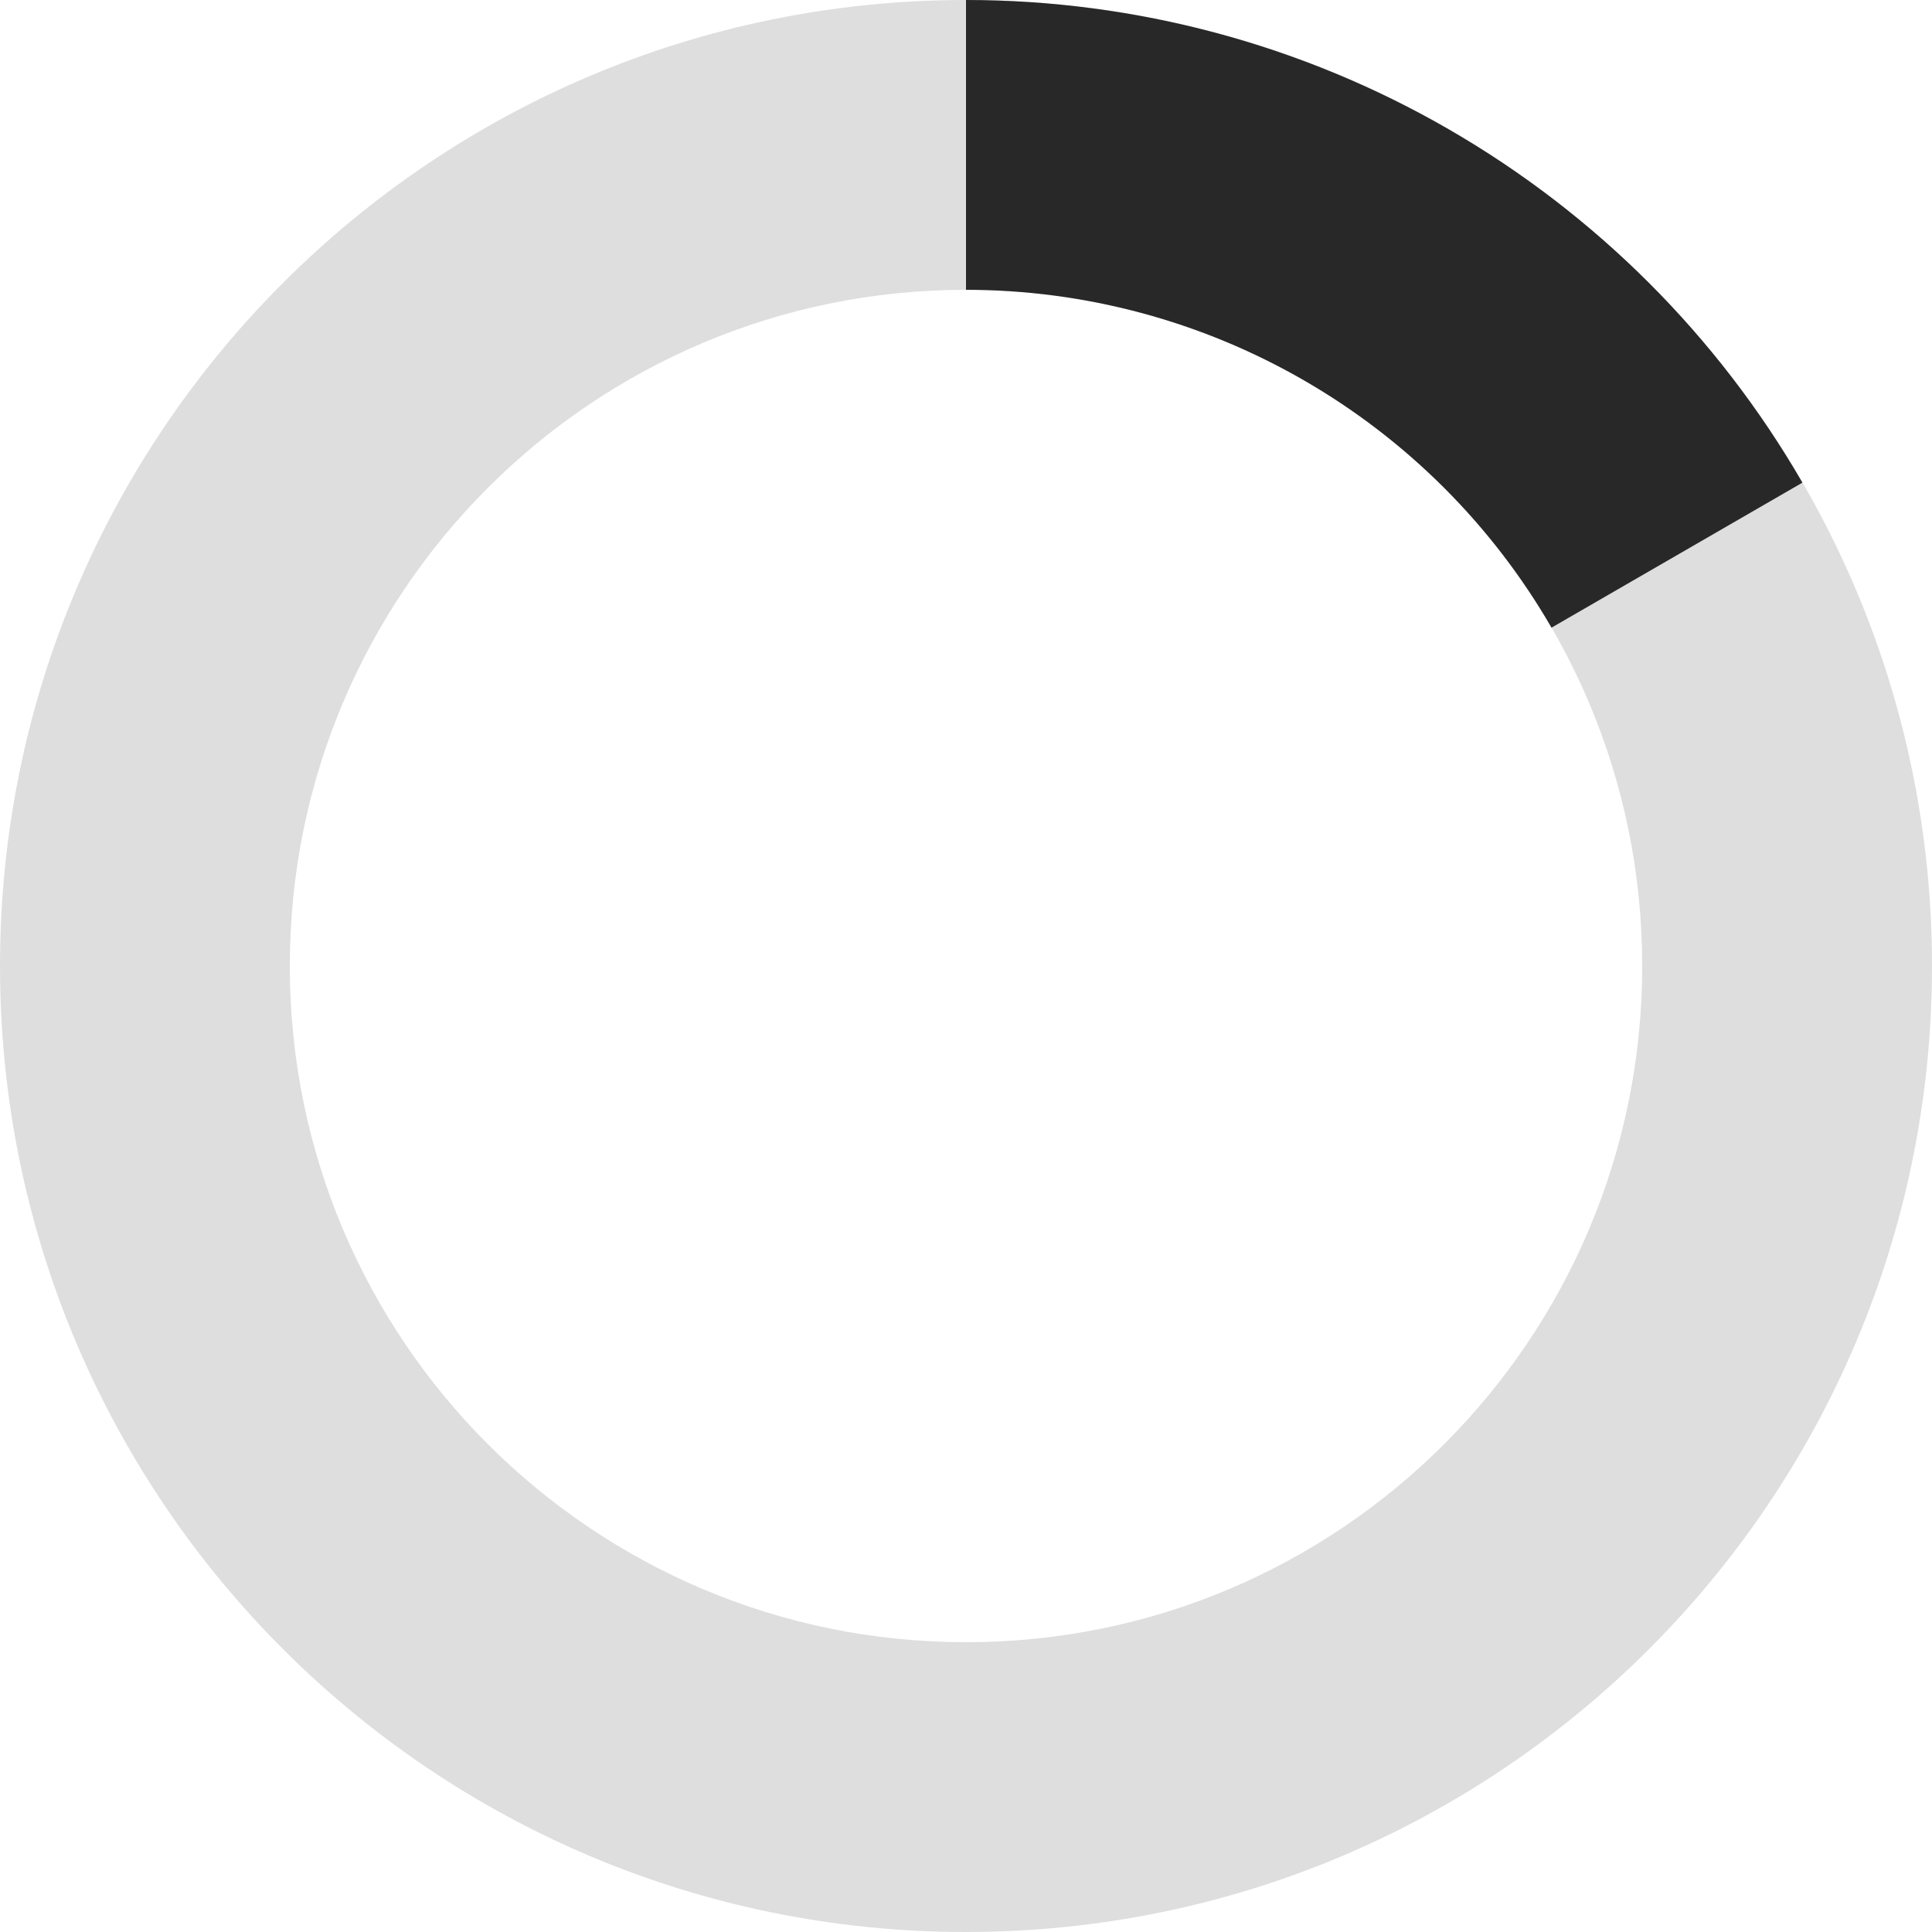
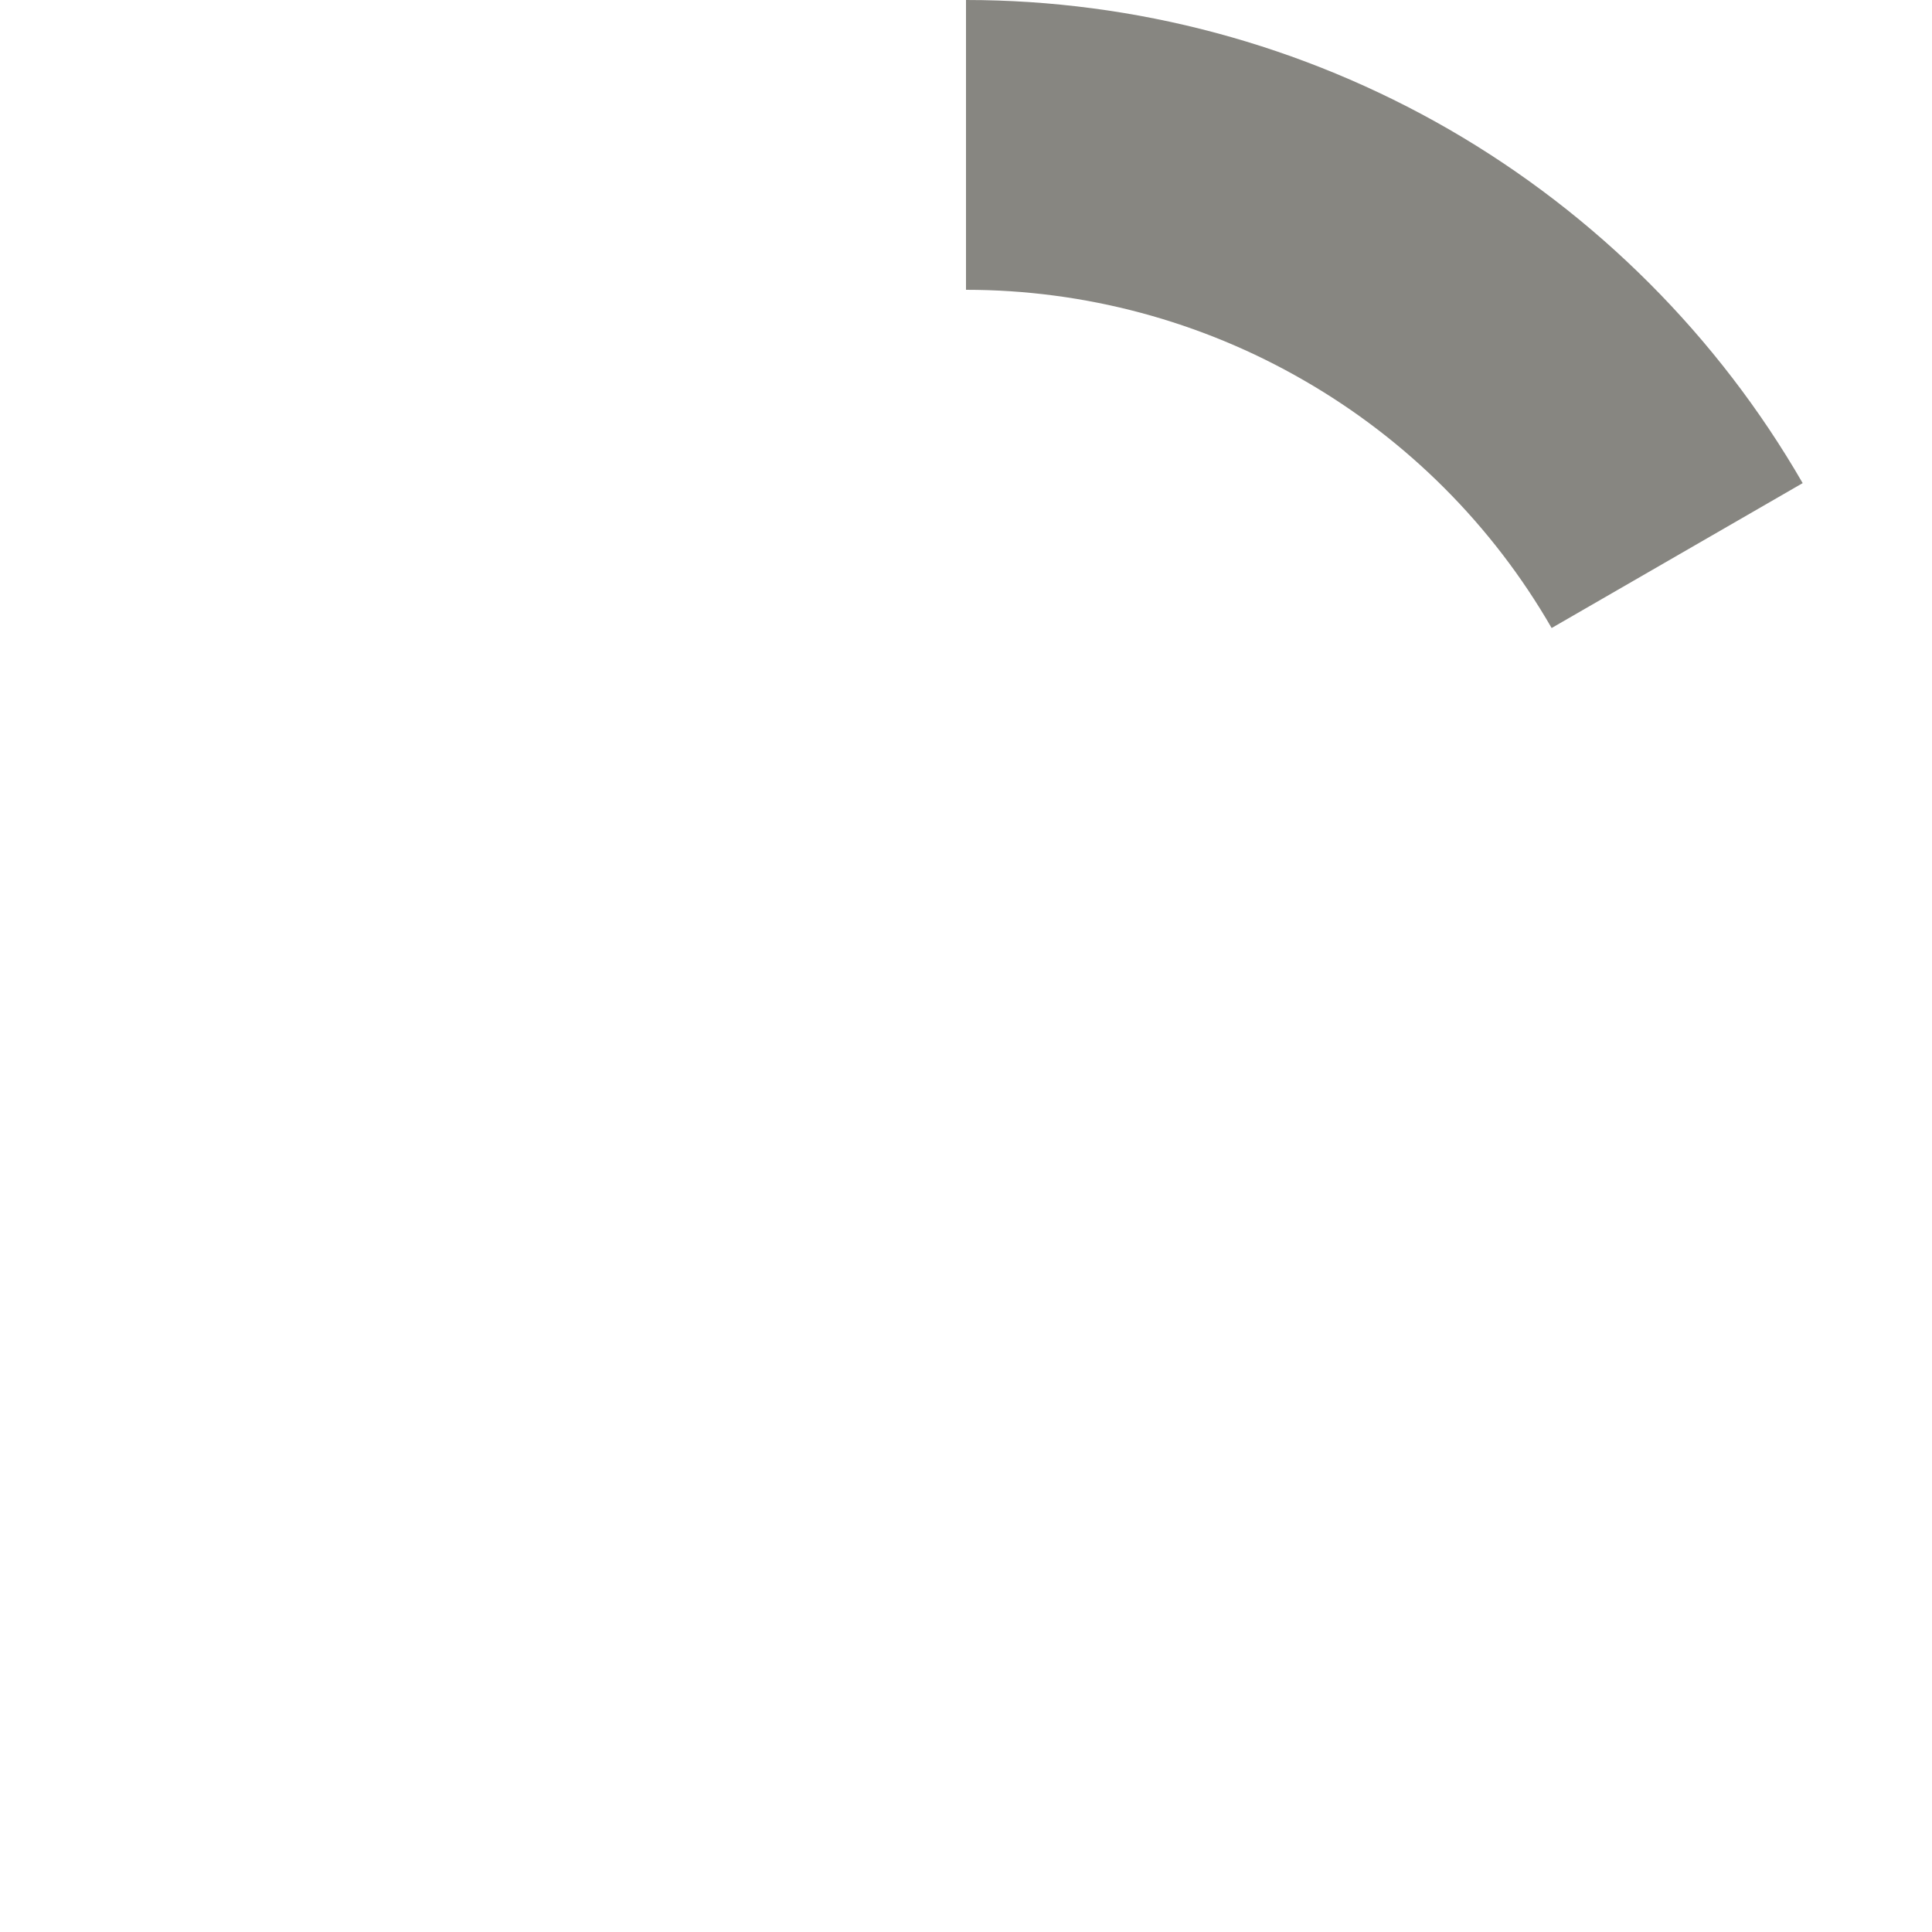
<svg xmlns="http://www.w3.org/2000/svg" width="16" height="16" viewBox="0 0 16 16" fill="none">
-   <path d="M16 8C16 12.418 12.418 16 8 16C3.582 16 0 12.418 0 8C0 3.582 3.582 0 8 0C12.418 0 16 3.582 16 8ZM2.4 8C2.4 11.093 4.907 13.6 8 13.6C11.093 13.6 13.6 11.093 13.6 8C13.6 4.907 11.093 2.4 8 2.4C4.907 2.4 2.4 4.907 2.4 8Z" fill="#DEDEDE" />
-   <path d="M8 0C9.404 1.67393e-08 10.783 0.369 11.998 1.071C13.214 1.773 14.224 2.782 14.927 3.997L12.849 5.198C12.357 4.347 11.65 3.641 10.799 3.15C9.948 2.659 8.983 2.4 8 2.4L8 0Z" fill="#282828" />
+   <path d="M8 0C9.405 1.67494e-08 10.784 0.37 12.001 1.072C13.217 1.775 14.227 2.785 14.929 4.001L12.85 5.201C12.359 4.349 11.652 3.642 10.8 3.151C9.949 2.659 8.983 2.4 8 2.4L8 0Z" fill="#878681" />
</svg>
